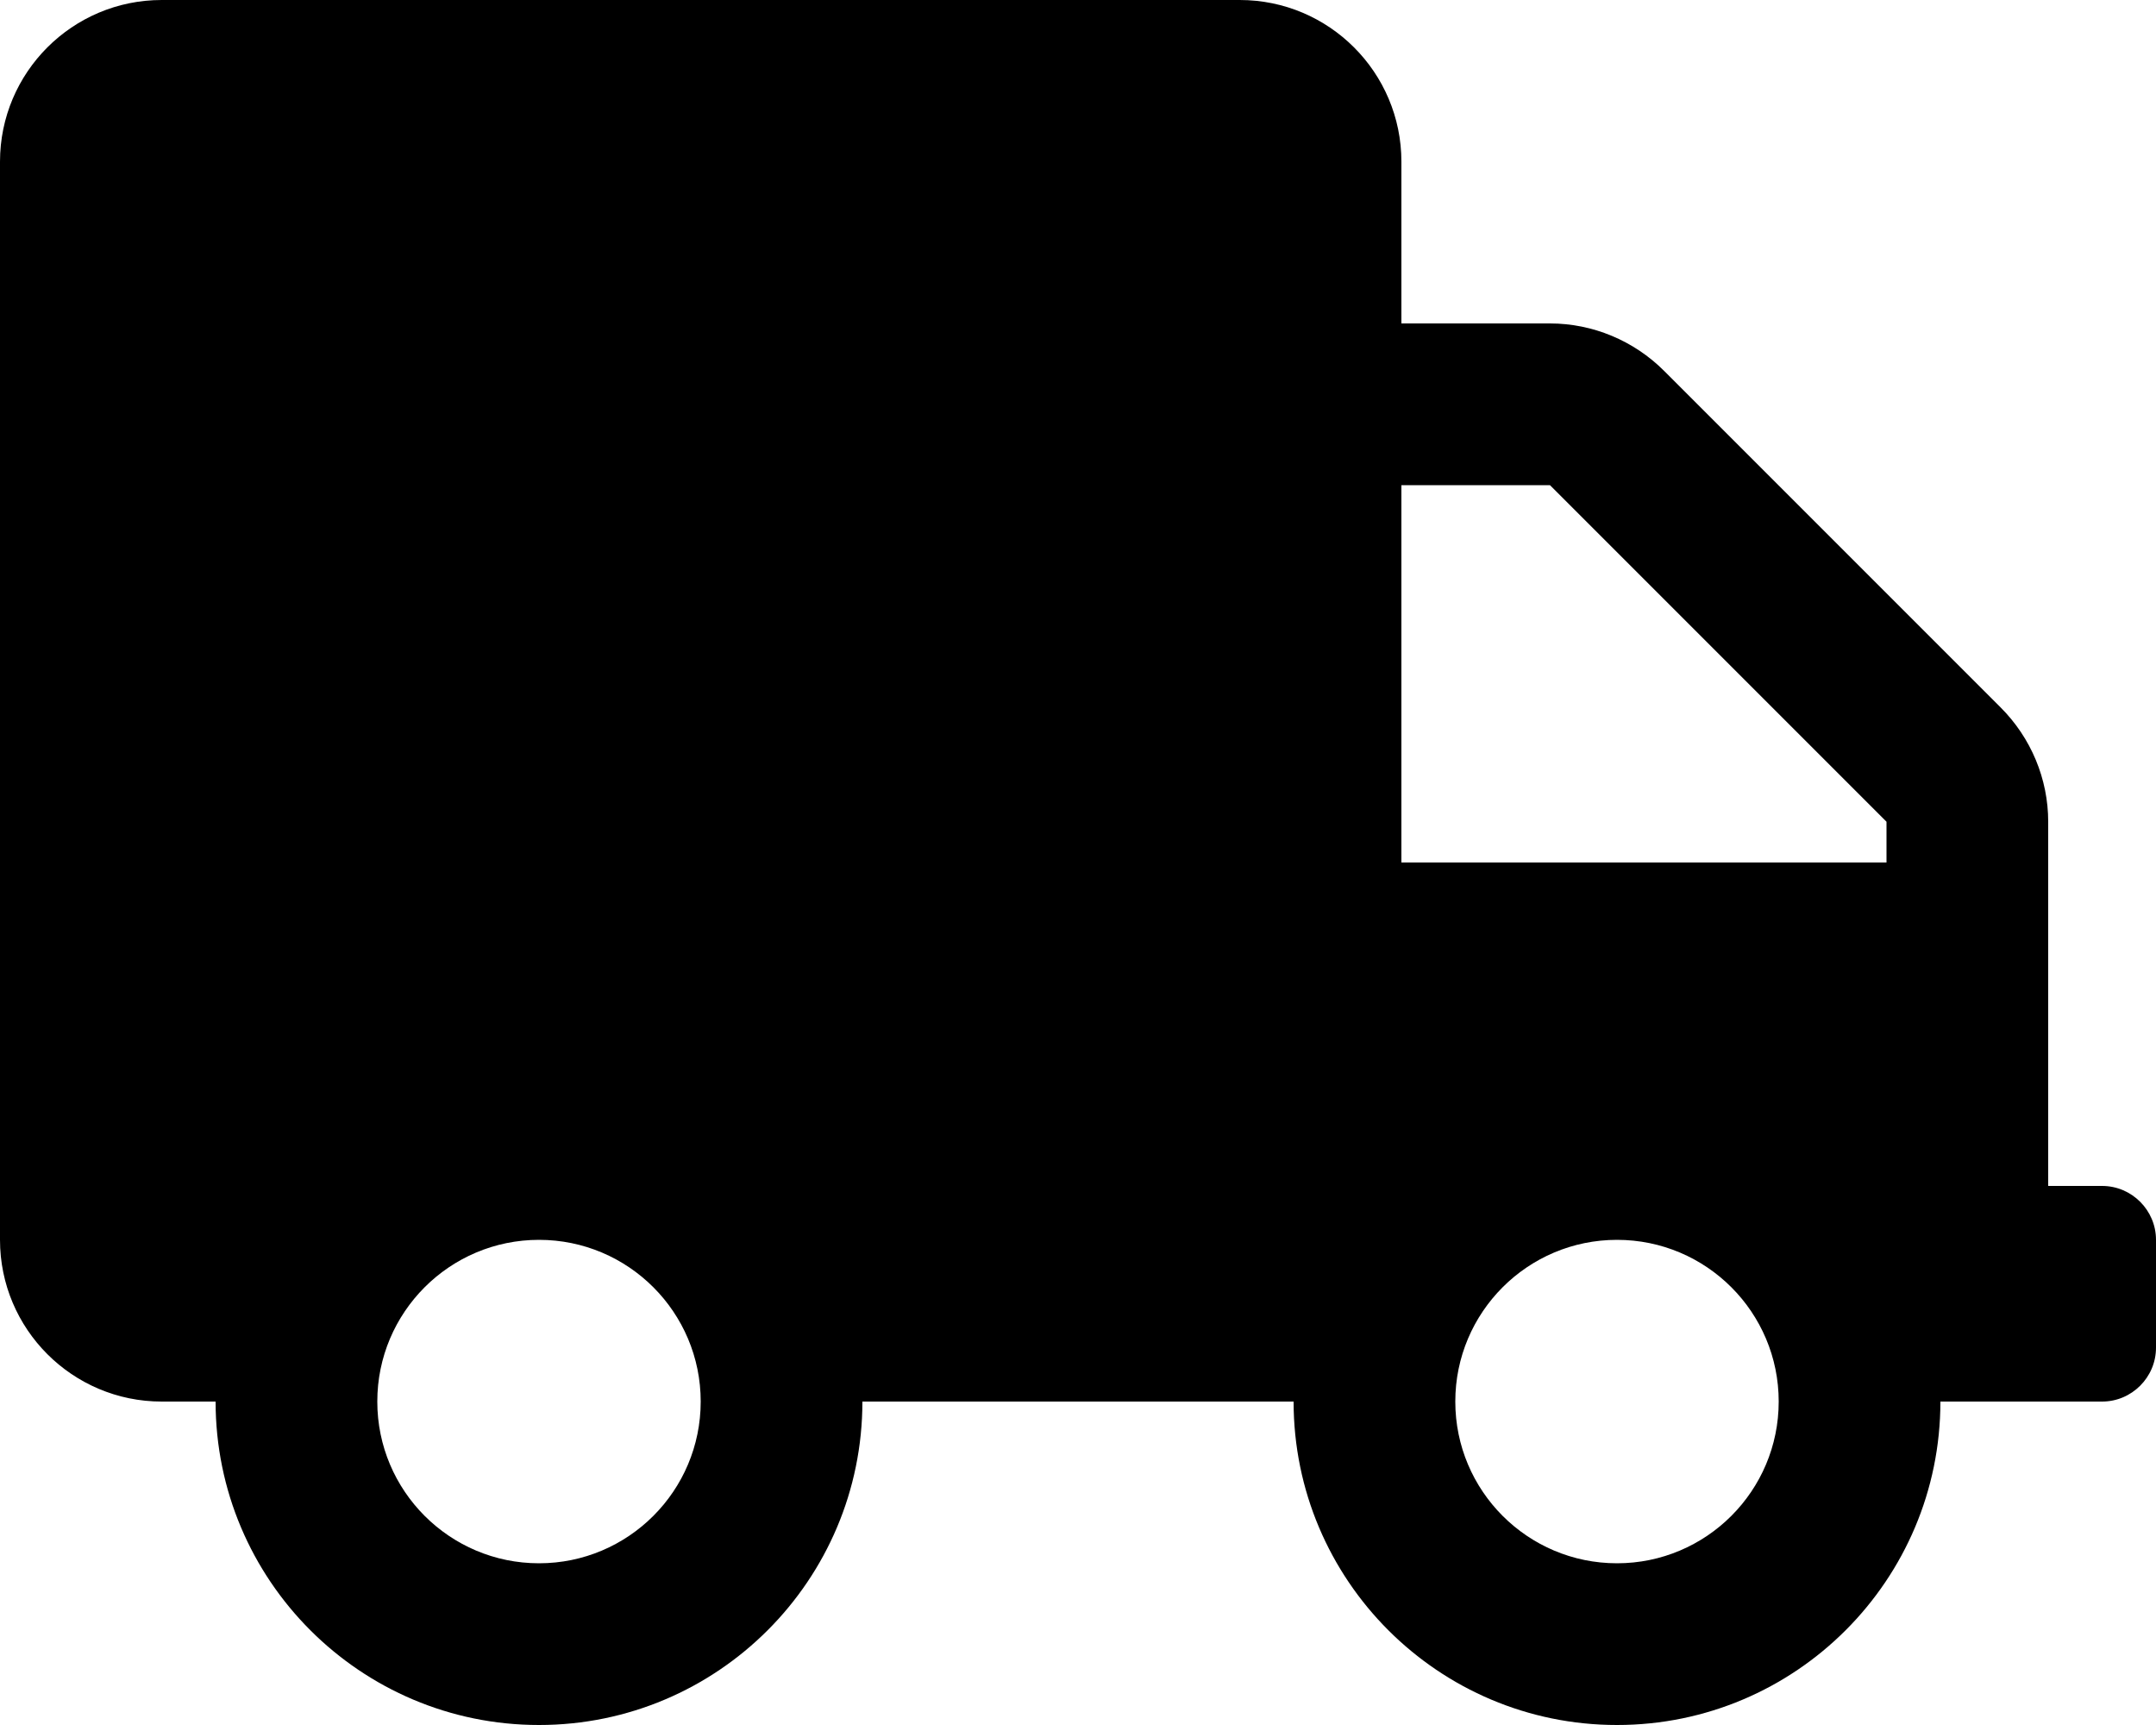
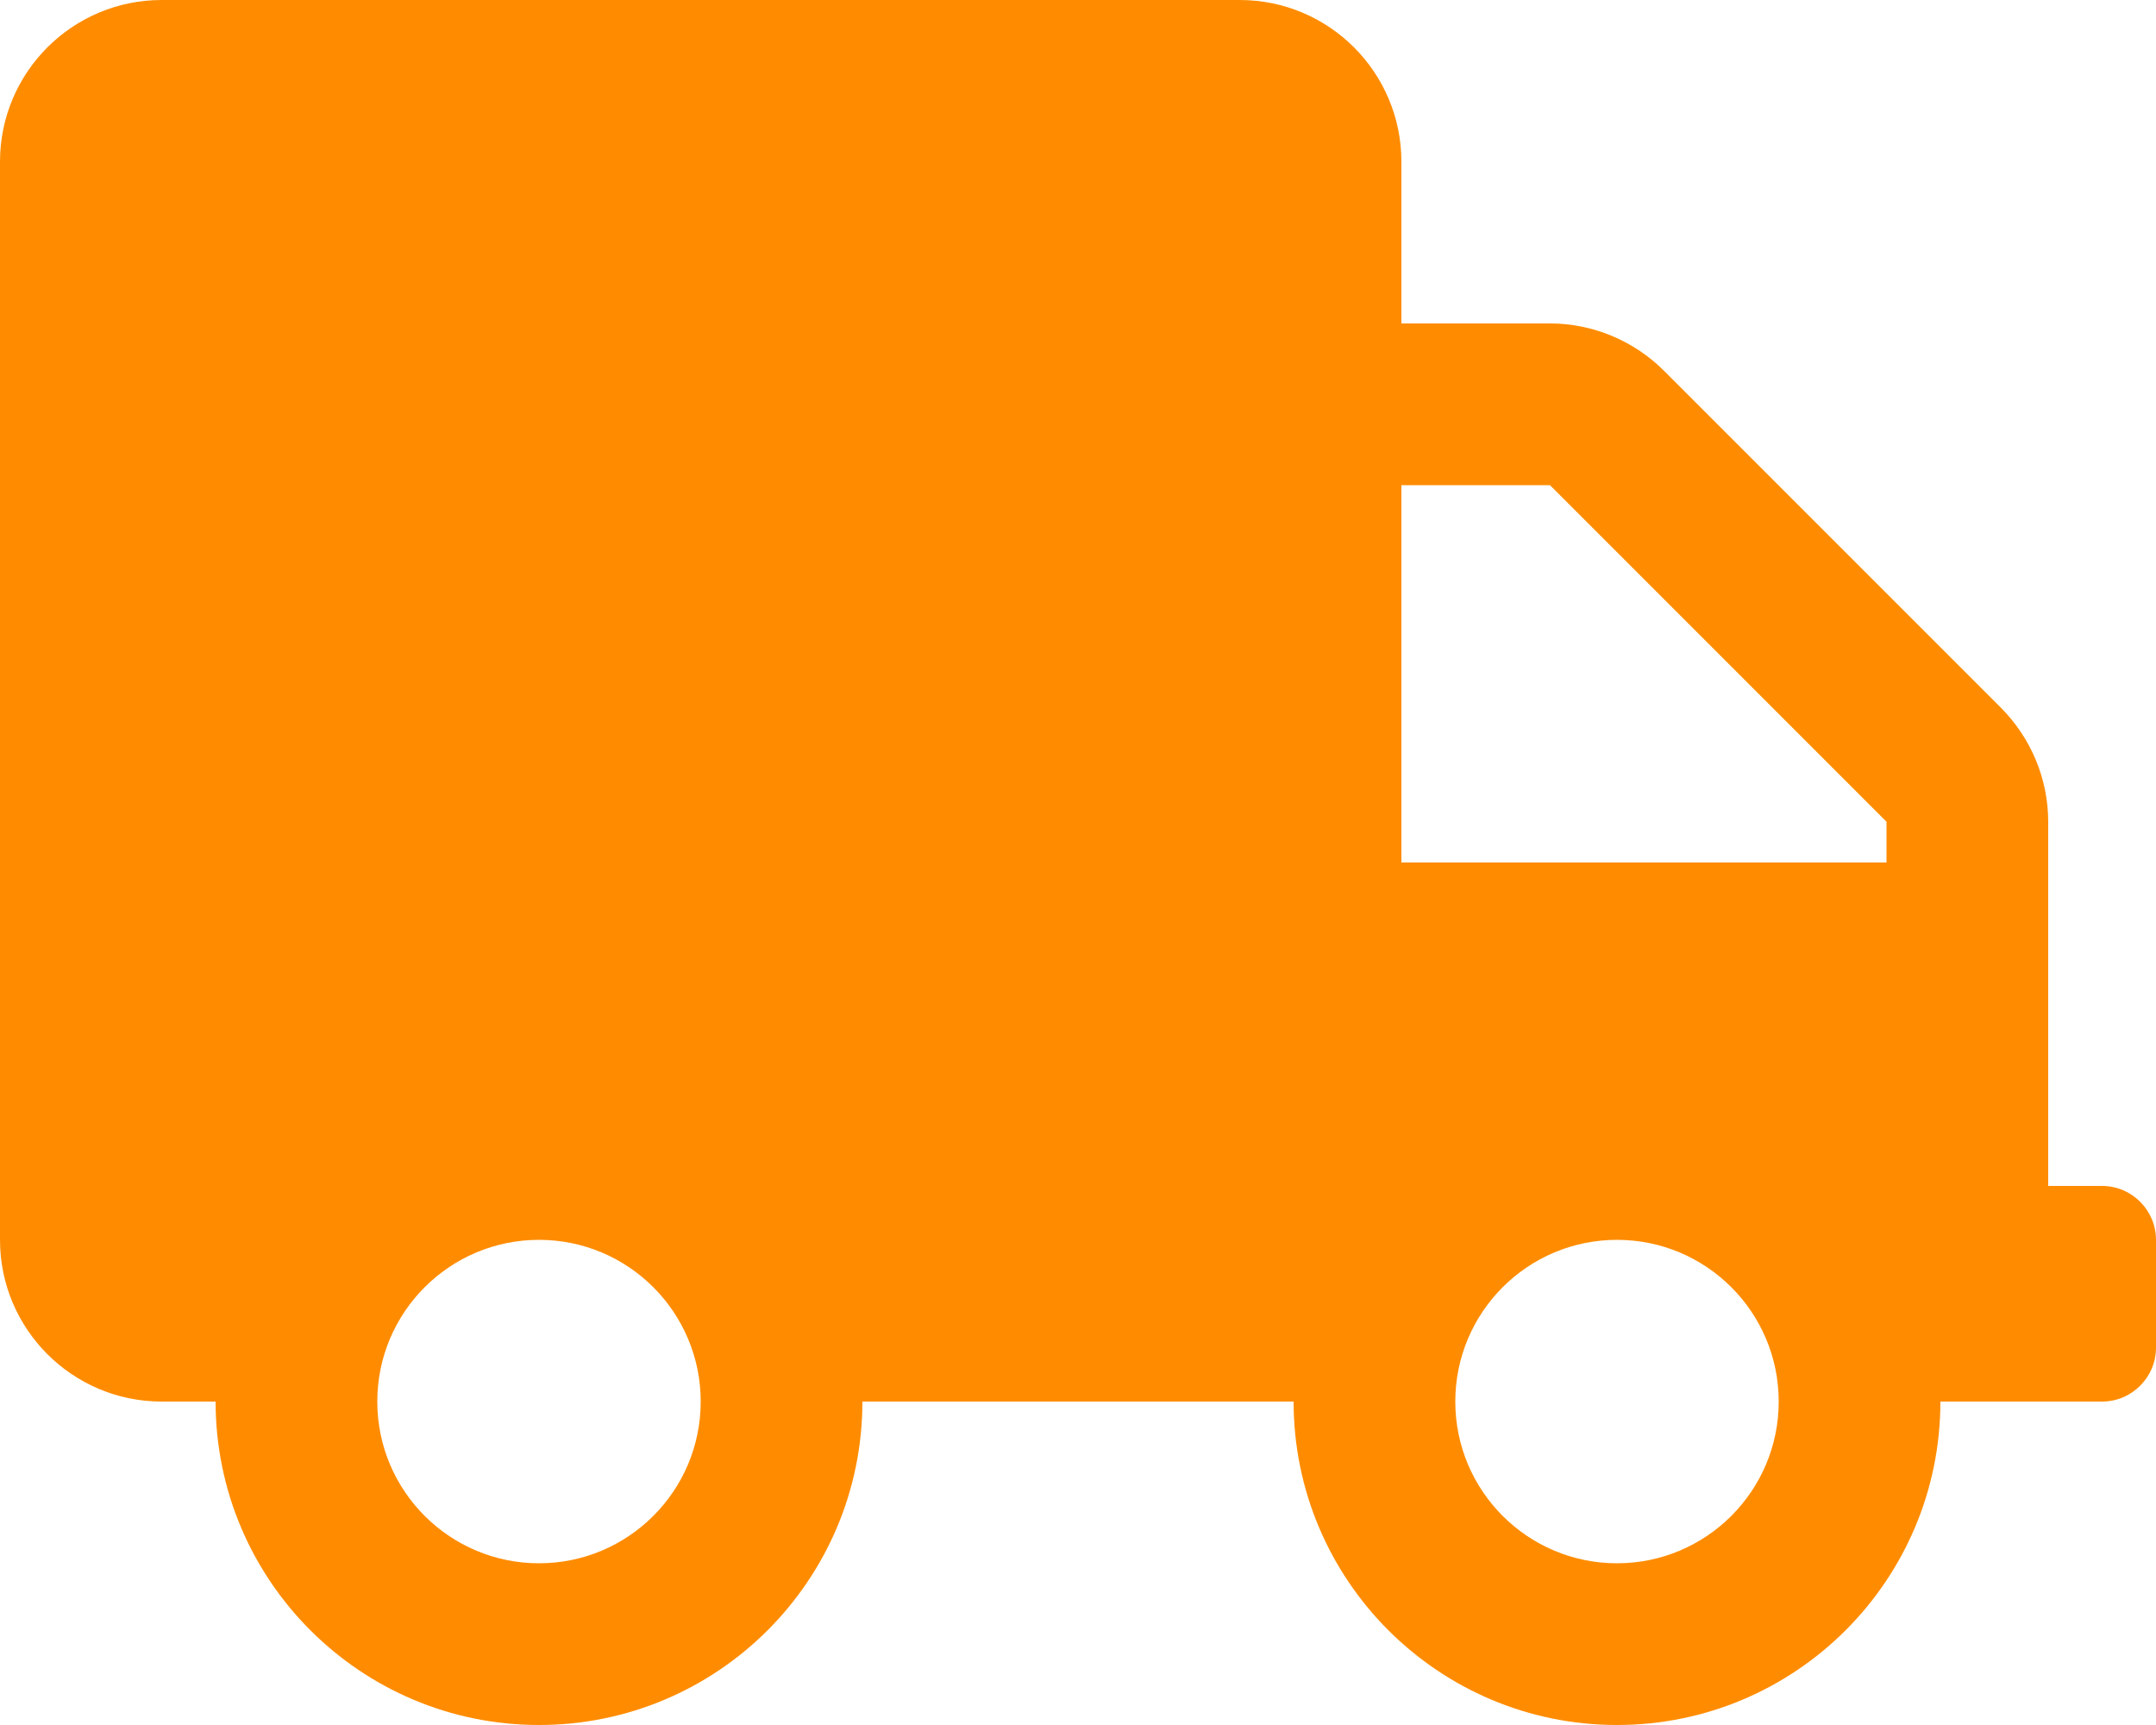
<svg xmlns="http://www.w3.org/2000/svg" aria-hidden="true" focusable="false" data-prefix="fas" data-icon="truck" class="svg-inline--fa fa-truck fa-w-20" role="img" viewBox="0 0 640 512">
-   <path fill="currentColor" d="M624 352h-16V243.9c0-12.7-5.1-24.9-14.1-33.9L494 110.1c-9-9-21.2-14.1-33.9-14.1H416V48c0-26.5-21.5-48-48-48H48C21.5 0 0 21.5 0 48v320c0 26.5 21.5 48 48 48h16c0 53 43 96 96 96s96-43 96-96h128c0 53 43 96 96 96s96-43 96-96h48c8.8 0 16-7.2 16-16v-32c0-8.8-7.2-16-16-16zM160 464c-26.5 0-48-21.5-48-48s21.5-48 48-48 48 21.5 48 48-21.5 48-48 48zm320 0c-26.5 0-48-21.5-48-48s21.5-48 48-48 48 21.5 48 48-21.5 48-48 48zm80-208H416V144h44.1l99.9 99.9V256z" />
+   <path fill="darkorange" d="M624 352h-16V243.9c0-12.7-5.1-24.9-14.1-33.9L494 110.1c-9-9-21.2-14.1-33.9-14.1H416V48c0-26.5-21.5-48-48-48H48C21.5 0 0 21.5 0 48v320c0 26.5 21.5 48 48 48h16c0 53 43 96 96 96s96-43 96-96h128c0 53 43 96 96 96s96-43 96-96h48c8.8 0 16-7.2 16-16v-32c0-8.8-7.2-16-16-16zM160 464c-26.5 0-48-21.5-48-48s21.5-48 48-48 48 21.5 48 48-21.5 48-48 48zm320 0c-26.5 0-48-21.5-48-48s21.5-48 48-48 48 21.5 48 48-21.5 48-48 48zm80-208H416V144h44.1l99.9 99.9V256z" />
</svg>
